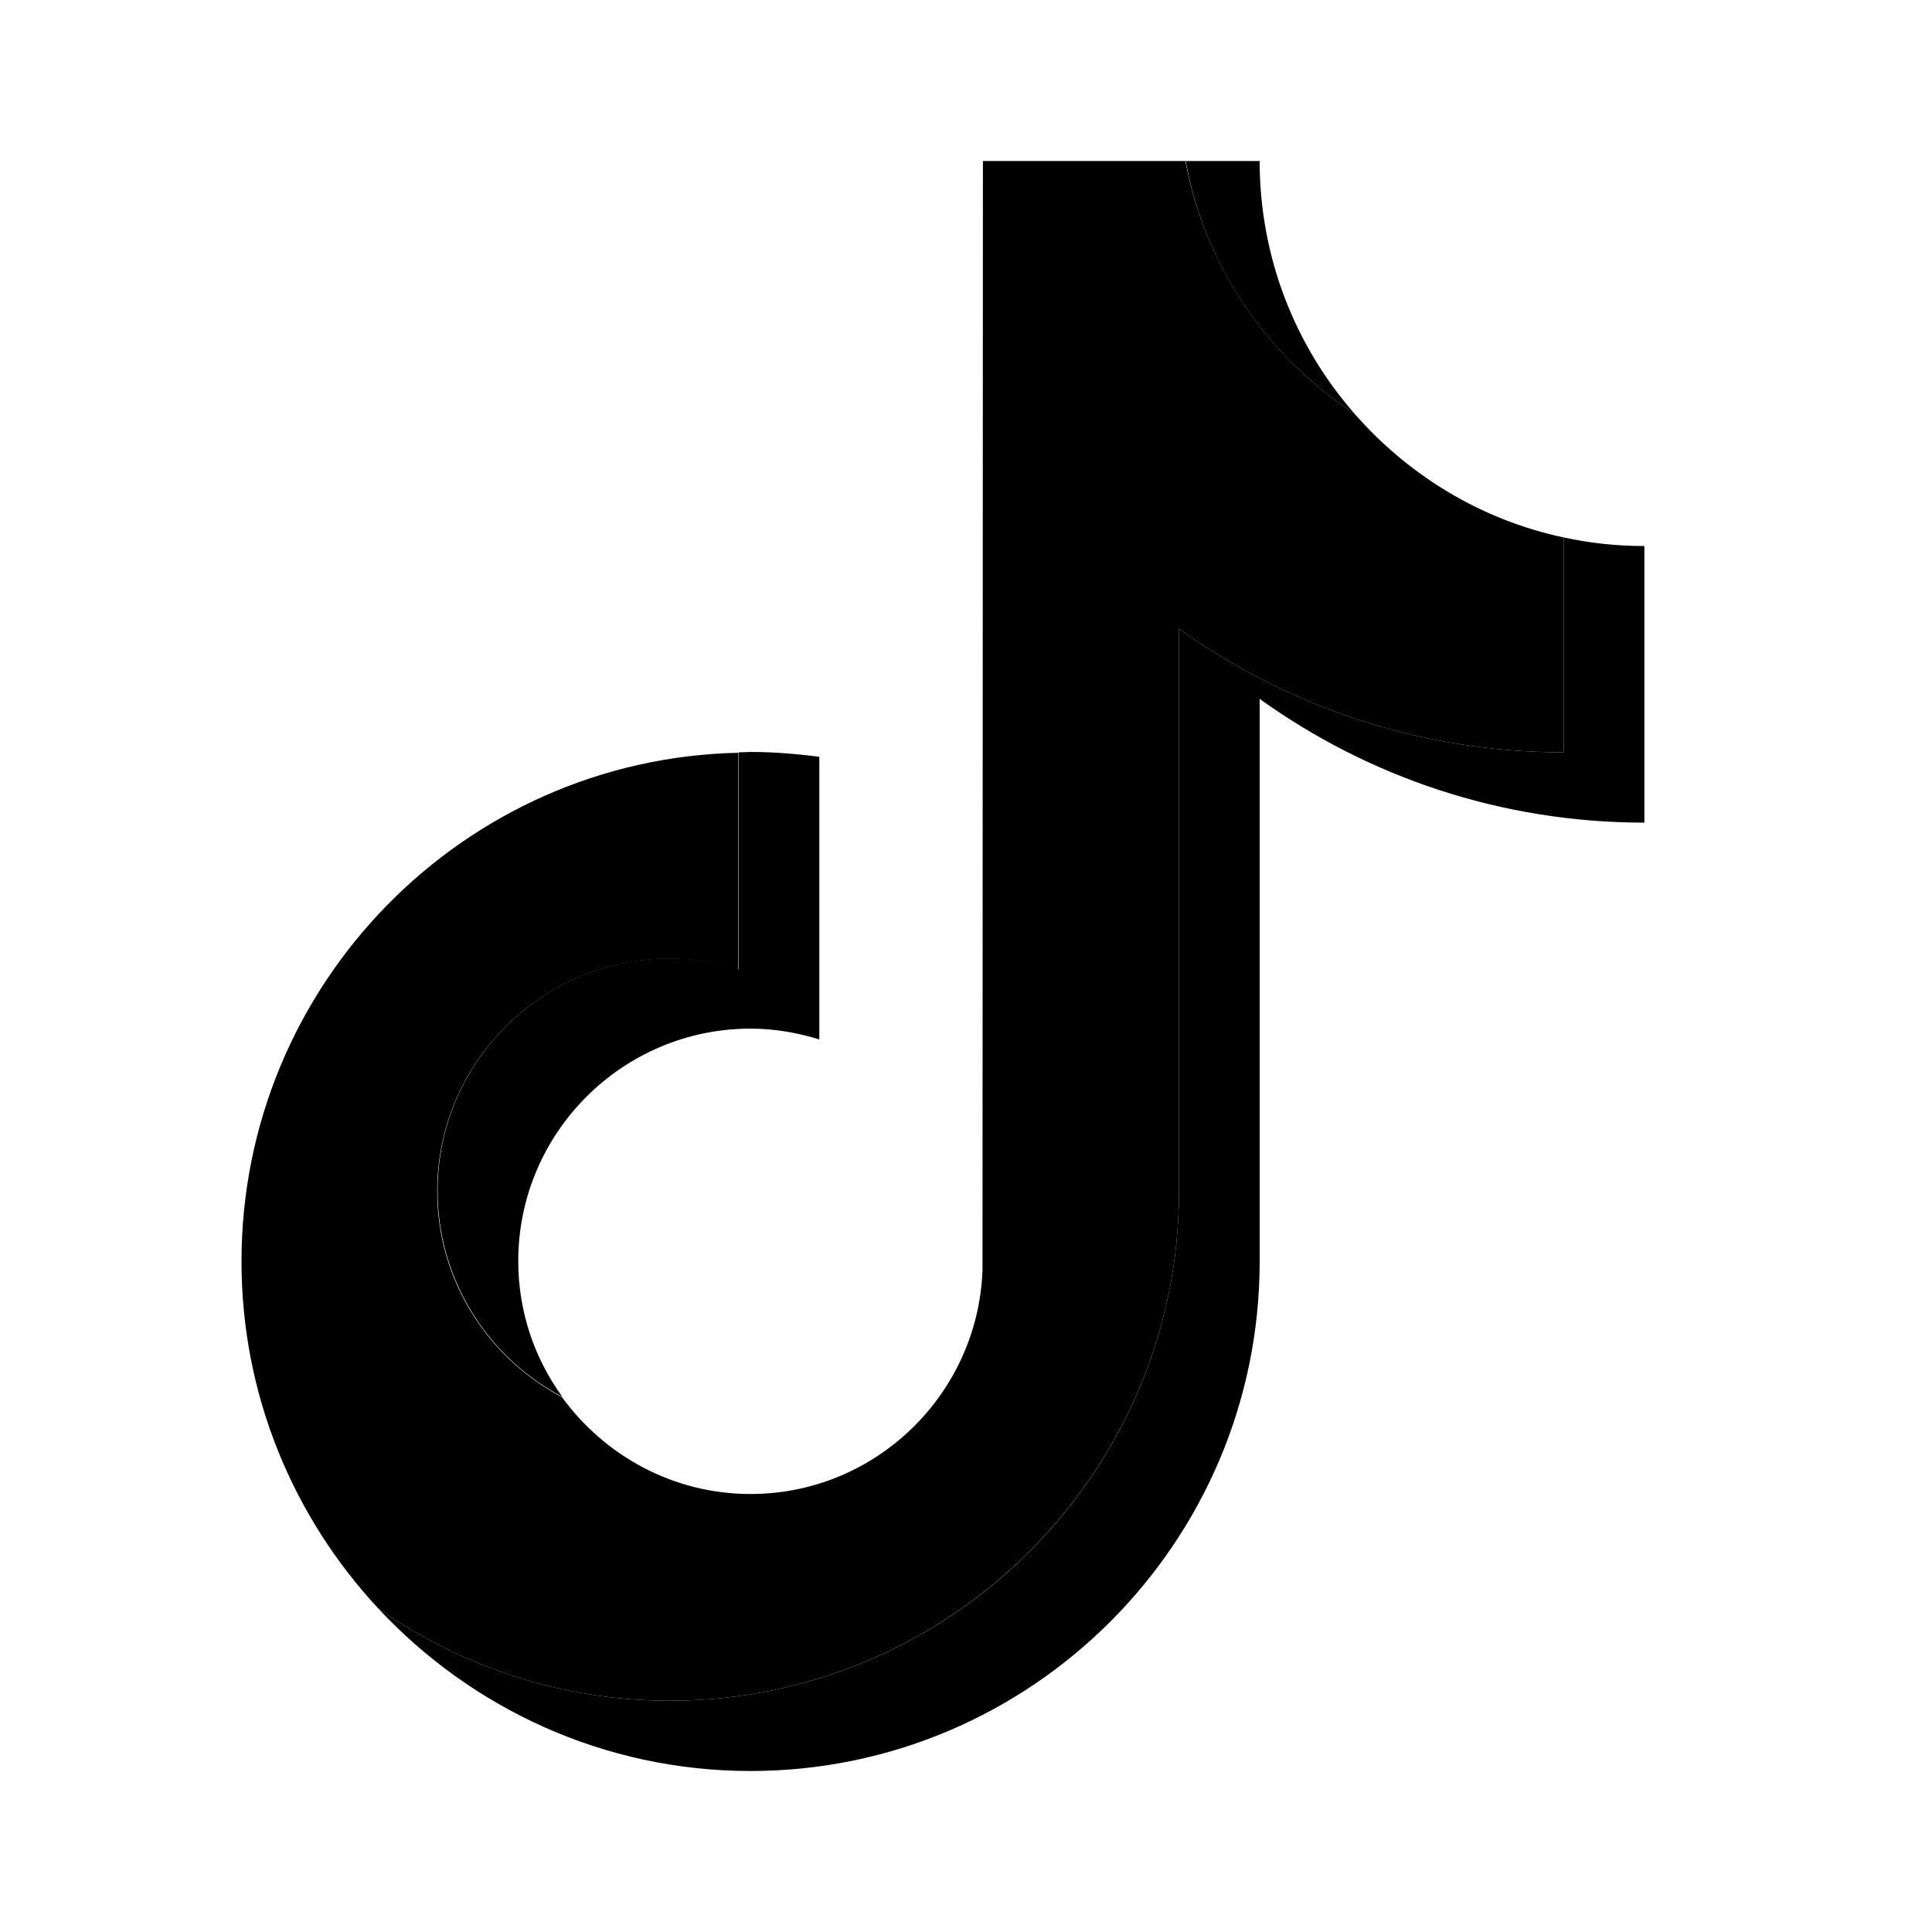
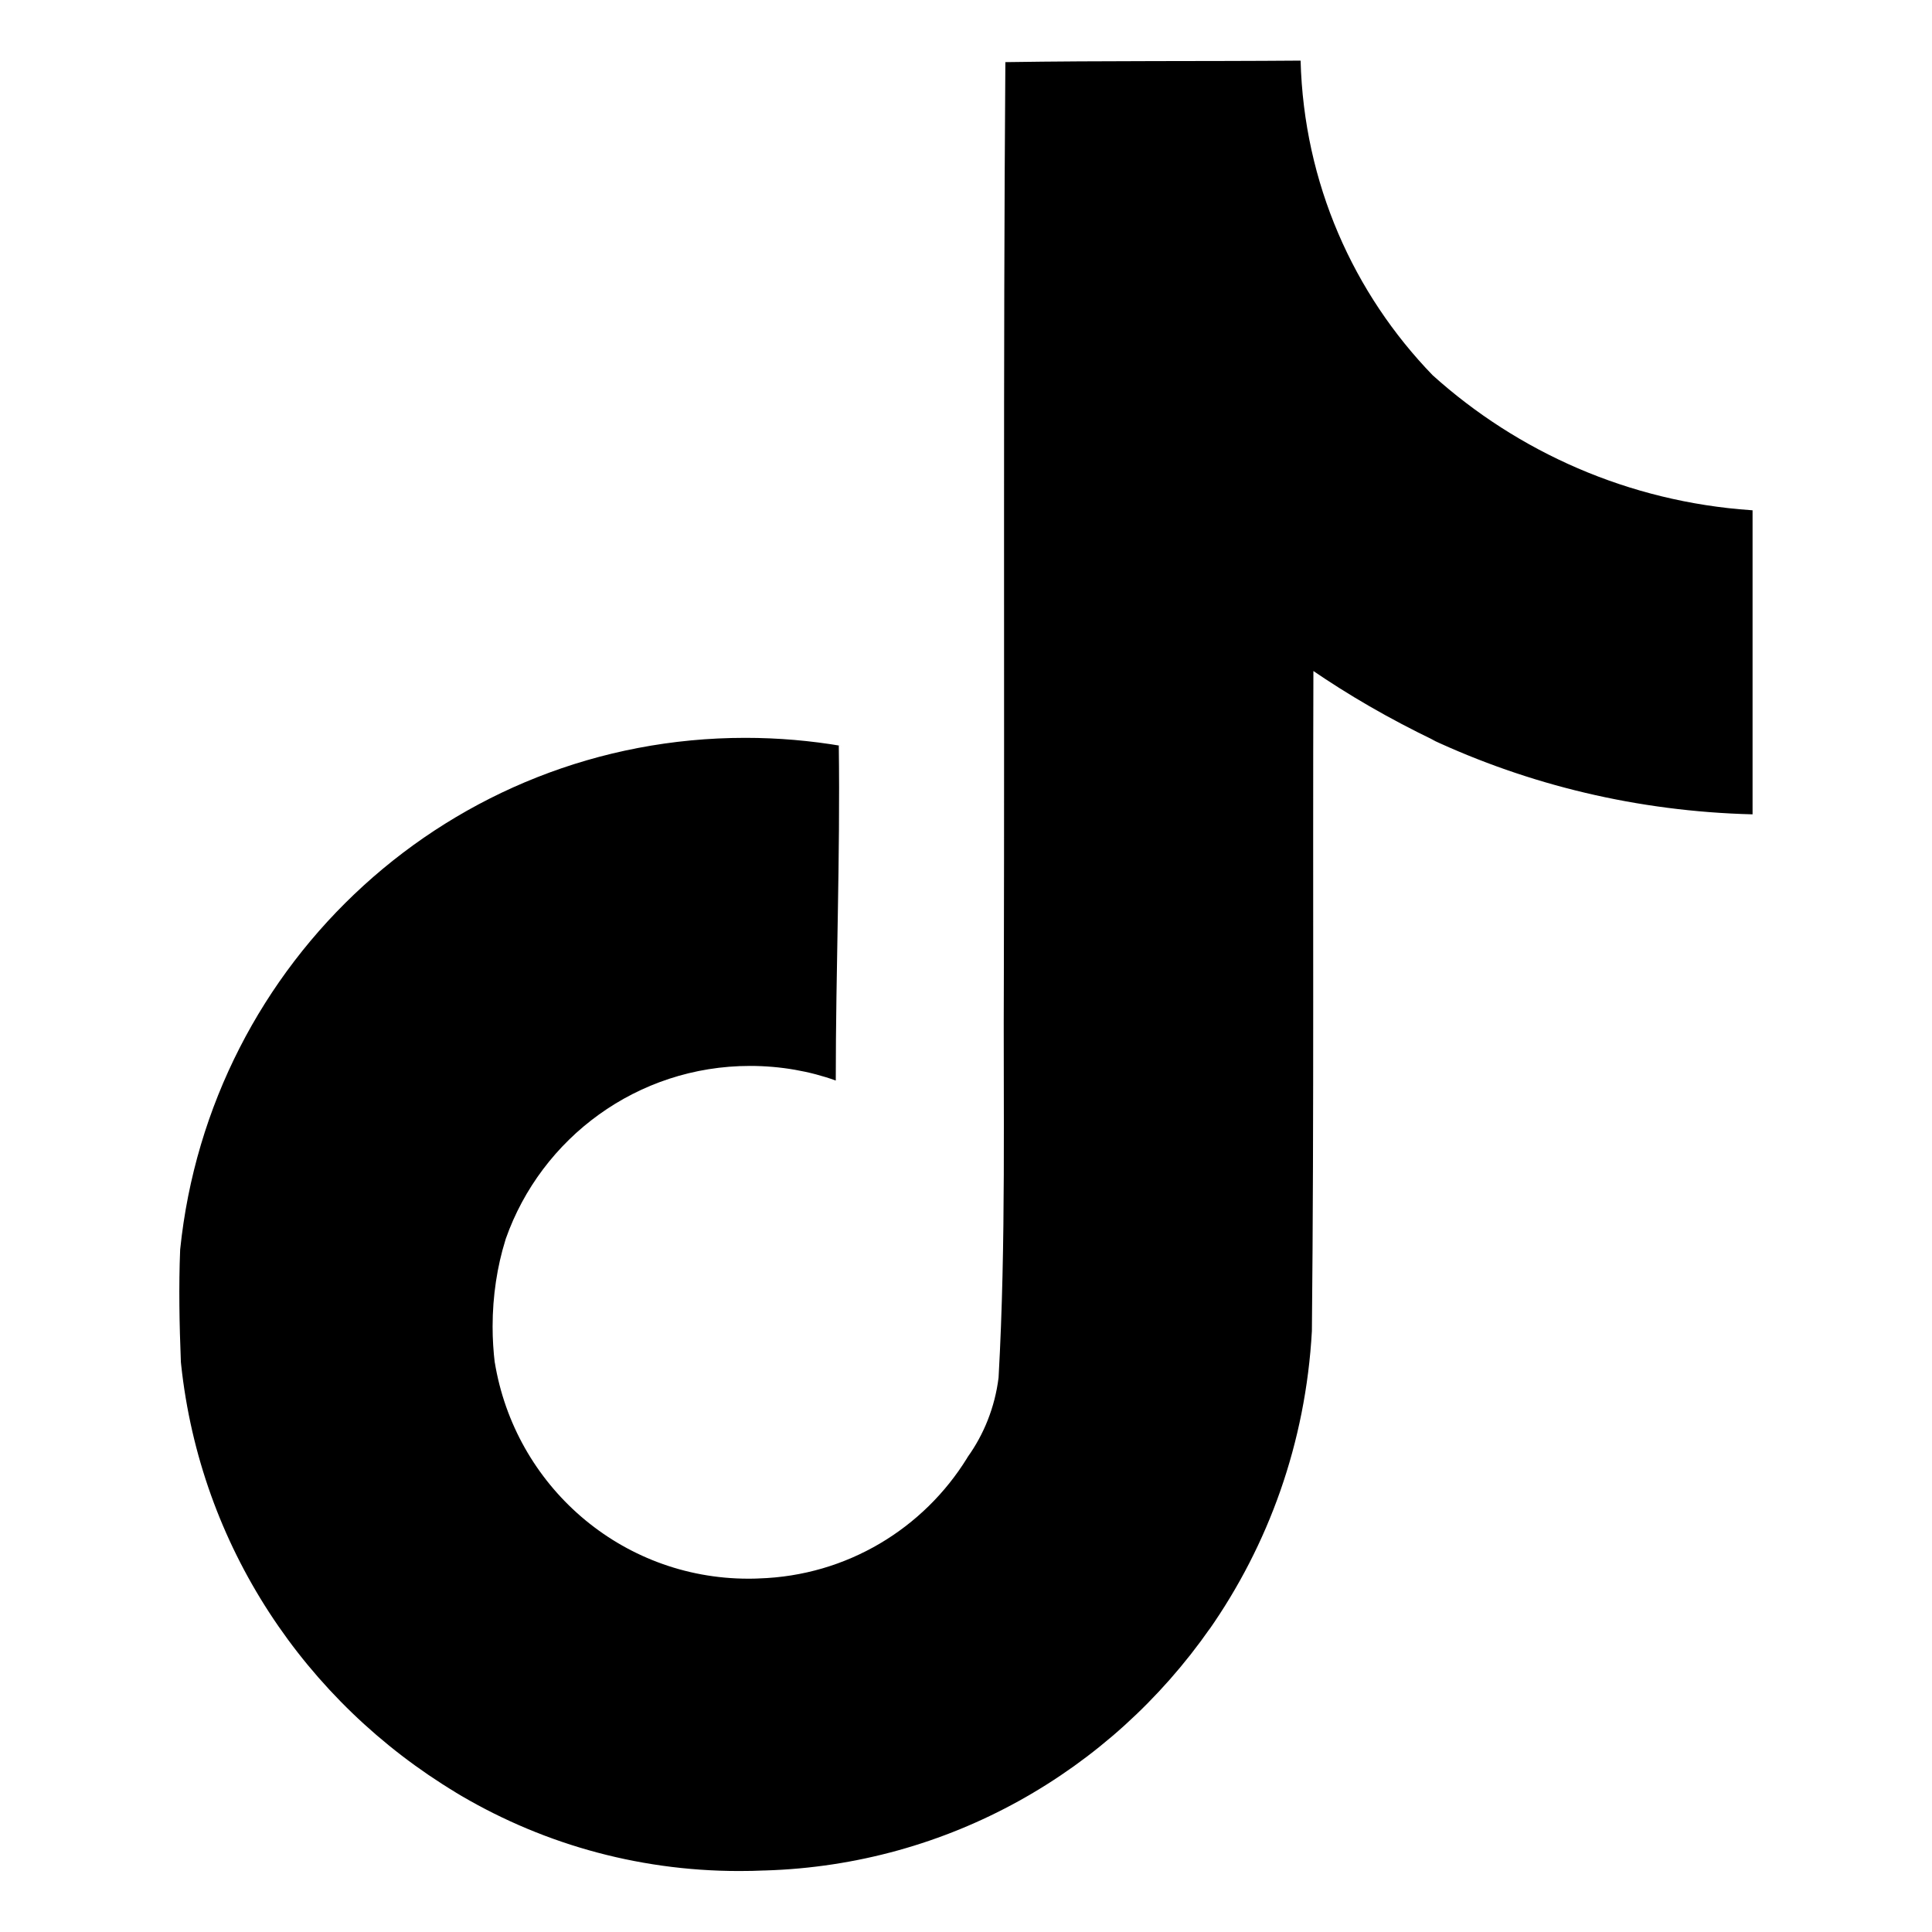
- <svg xmlns="http://www.w3.org/2000/svg" viewBox="0 0 24 24" fill="none">
-   <path d="M16.822 5.134C16.089 4.294 15.648 3.198 15.648 2H14.729C14.966 3.309 15.745 4.433 16.822 5.134Z" fill="#000000" />
-   <path d="M8.322 11.905C6.73 11.905 5.436 13.2 5.436 14.793C5.436 15.903 6.067 16.869 6.986 17.352C6.642 16.878 6.438 16.298 6.438 15.666C6.438 14.073 7.733 12.778 9.324 12.778C9.621 12.778 9.909 12.829 10.178 12.912V9.402C9.899 9.365 9.616 9.341 9.324 9.341C9.273 9.341 9.227 9.346 9.175 9.346V12.039C8.902 11.956 8.619 11.905 8.322 11.905Z" fill="#000000" />
-   <path d="M19.424 6.676V9.346C17.643 9.346 15.991 8.775 14.646 7.809V14.798C14.646 18.285 11.811 21.127 8.322 21.127C6.976 21.127 5.723 20.7 4.698 19.98C5.853 21.22 7.5 22 9.324 22C12.808 22 15.648 19.163 15.648 15.671V8.682C16.993 9.648 18.645 10.219 20.427 10.219V6.783C20.079 6.783 19.745 6.746 19.424 6.676Z" fill="#000000" />
-   <path d="M14.646 14.798V7.809C15.991 8.775 17.643 9.346 19.424 9.346V6.676C18.395 6.458 17.49 5.901 16.822 5.134C15.745 4.433 14.97 3.309 14.725 2H12.21L12.205 15.777C12.149 17.319 10.878 18.559 9.324 18.559C8.359 18.559 7.51 18.081 6.981 17.356C6.062 16.869 5.431 15.908 5.431 14.798C5.431 13.205 6.726 11.909 8.317 11.909C8.614 11.909 8.902 11.96 9.171 12.044V9.351C5.756 9.425 3 12.23 3 15.671C3 17.333 3.645 18.847 4.698 19.98C5.723 20.7 6.976 21.127 8.322 21.127C11.806 21.127 14.646 18.285 14.646 14.798Z" fill="#000000" />
+ <svg xmlns="http://www.w3.org/2000/svg" fill="#000000" width="64px" height="64px" viewBox="0 0 32 32" version="1.1">
+   <g id="SVGRepo_bgCarrier" stroke-width="0" />
+   <g id="SVGRepo_tracerCarrier" stroke-linecap="round" stroke-linejoin="round" />
+   <g id="SVGRepo_iconCarrier">
+     <path d="M16.656 1.029c1.637-0.025 3.262-0.012 4.886-0.025 0.054 2.031 0.878 3.859 2.189 5.213l-0.002-0.002c1.411 1.271 3.247 2.095 5.271 2.235l0.028 0.002v5.036c-1.912-0.048-3.71-0.489-5.331-1.247l0.082 0.034c-0.784-0.377-1.447-0.764-2.077-1.196l0.052 0.034c-0.012 3.649 0.012 7.298-0.025 10.934-0.103 1.853-0.719 3.543-1.707 4.954l0.020-0.031c-1.652 2.366-4.328 3.919-7.371 4.011l-0.014 0c-0.123 0.006-0.268 0.009-0.414 0.009-1.73 0-3.347-0.482-4.725-1.319l0.040 0.023c-2.508-1.509-4.238-4.091-4.558-7.094l-0.004-0.041c-0.025-0.625-0.037-1.25-0.012-1.862 0.49-4.779 4.494-8.476 9.361-8.476 0.547 0 1.083 0.047 1.604 0.136l-0.056-0.008c0.025 1.849-0.050 3.699-0.050 5.548-0.423-0.153-0.911-0.242-1.42-0.242-1.868 0-3.457 1.194-4.045 2.861l-0.009 0.030c-0.133 0.427-0.21 0.918-0.21 1.426 0 0.206 0.013 0.41 0.037 0.61l-0.002-0.024c0.332 2.046 2.086 3.59 4.201 3.59 0.061 0 0.121-0.001 0.181-0.004l-0.009 0c1.463-0.044 2.733-0.831 3.451-1.994l0.010-0.018c0.267-0.372 0.45-0.822 0.511-1.311l0.001-0.014c0.125-2.237 0.075-4.461 0.087-6.698 0.012-5.036-0.012-10.060 0.025-15.083z" />
+   </g>
</svg>
